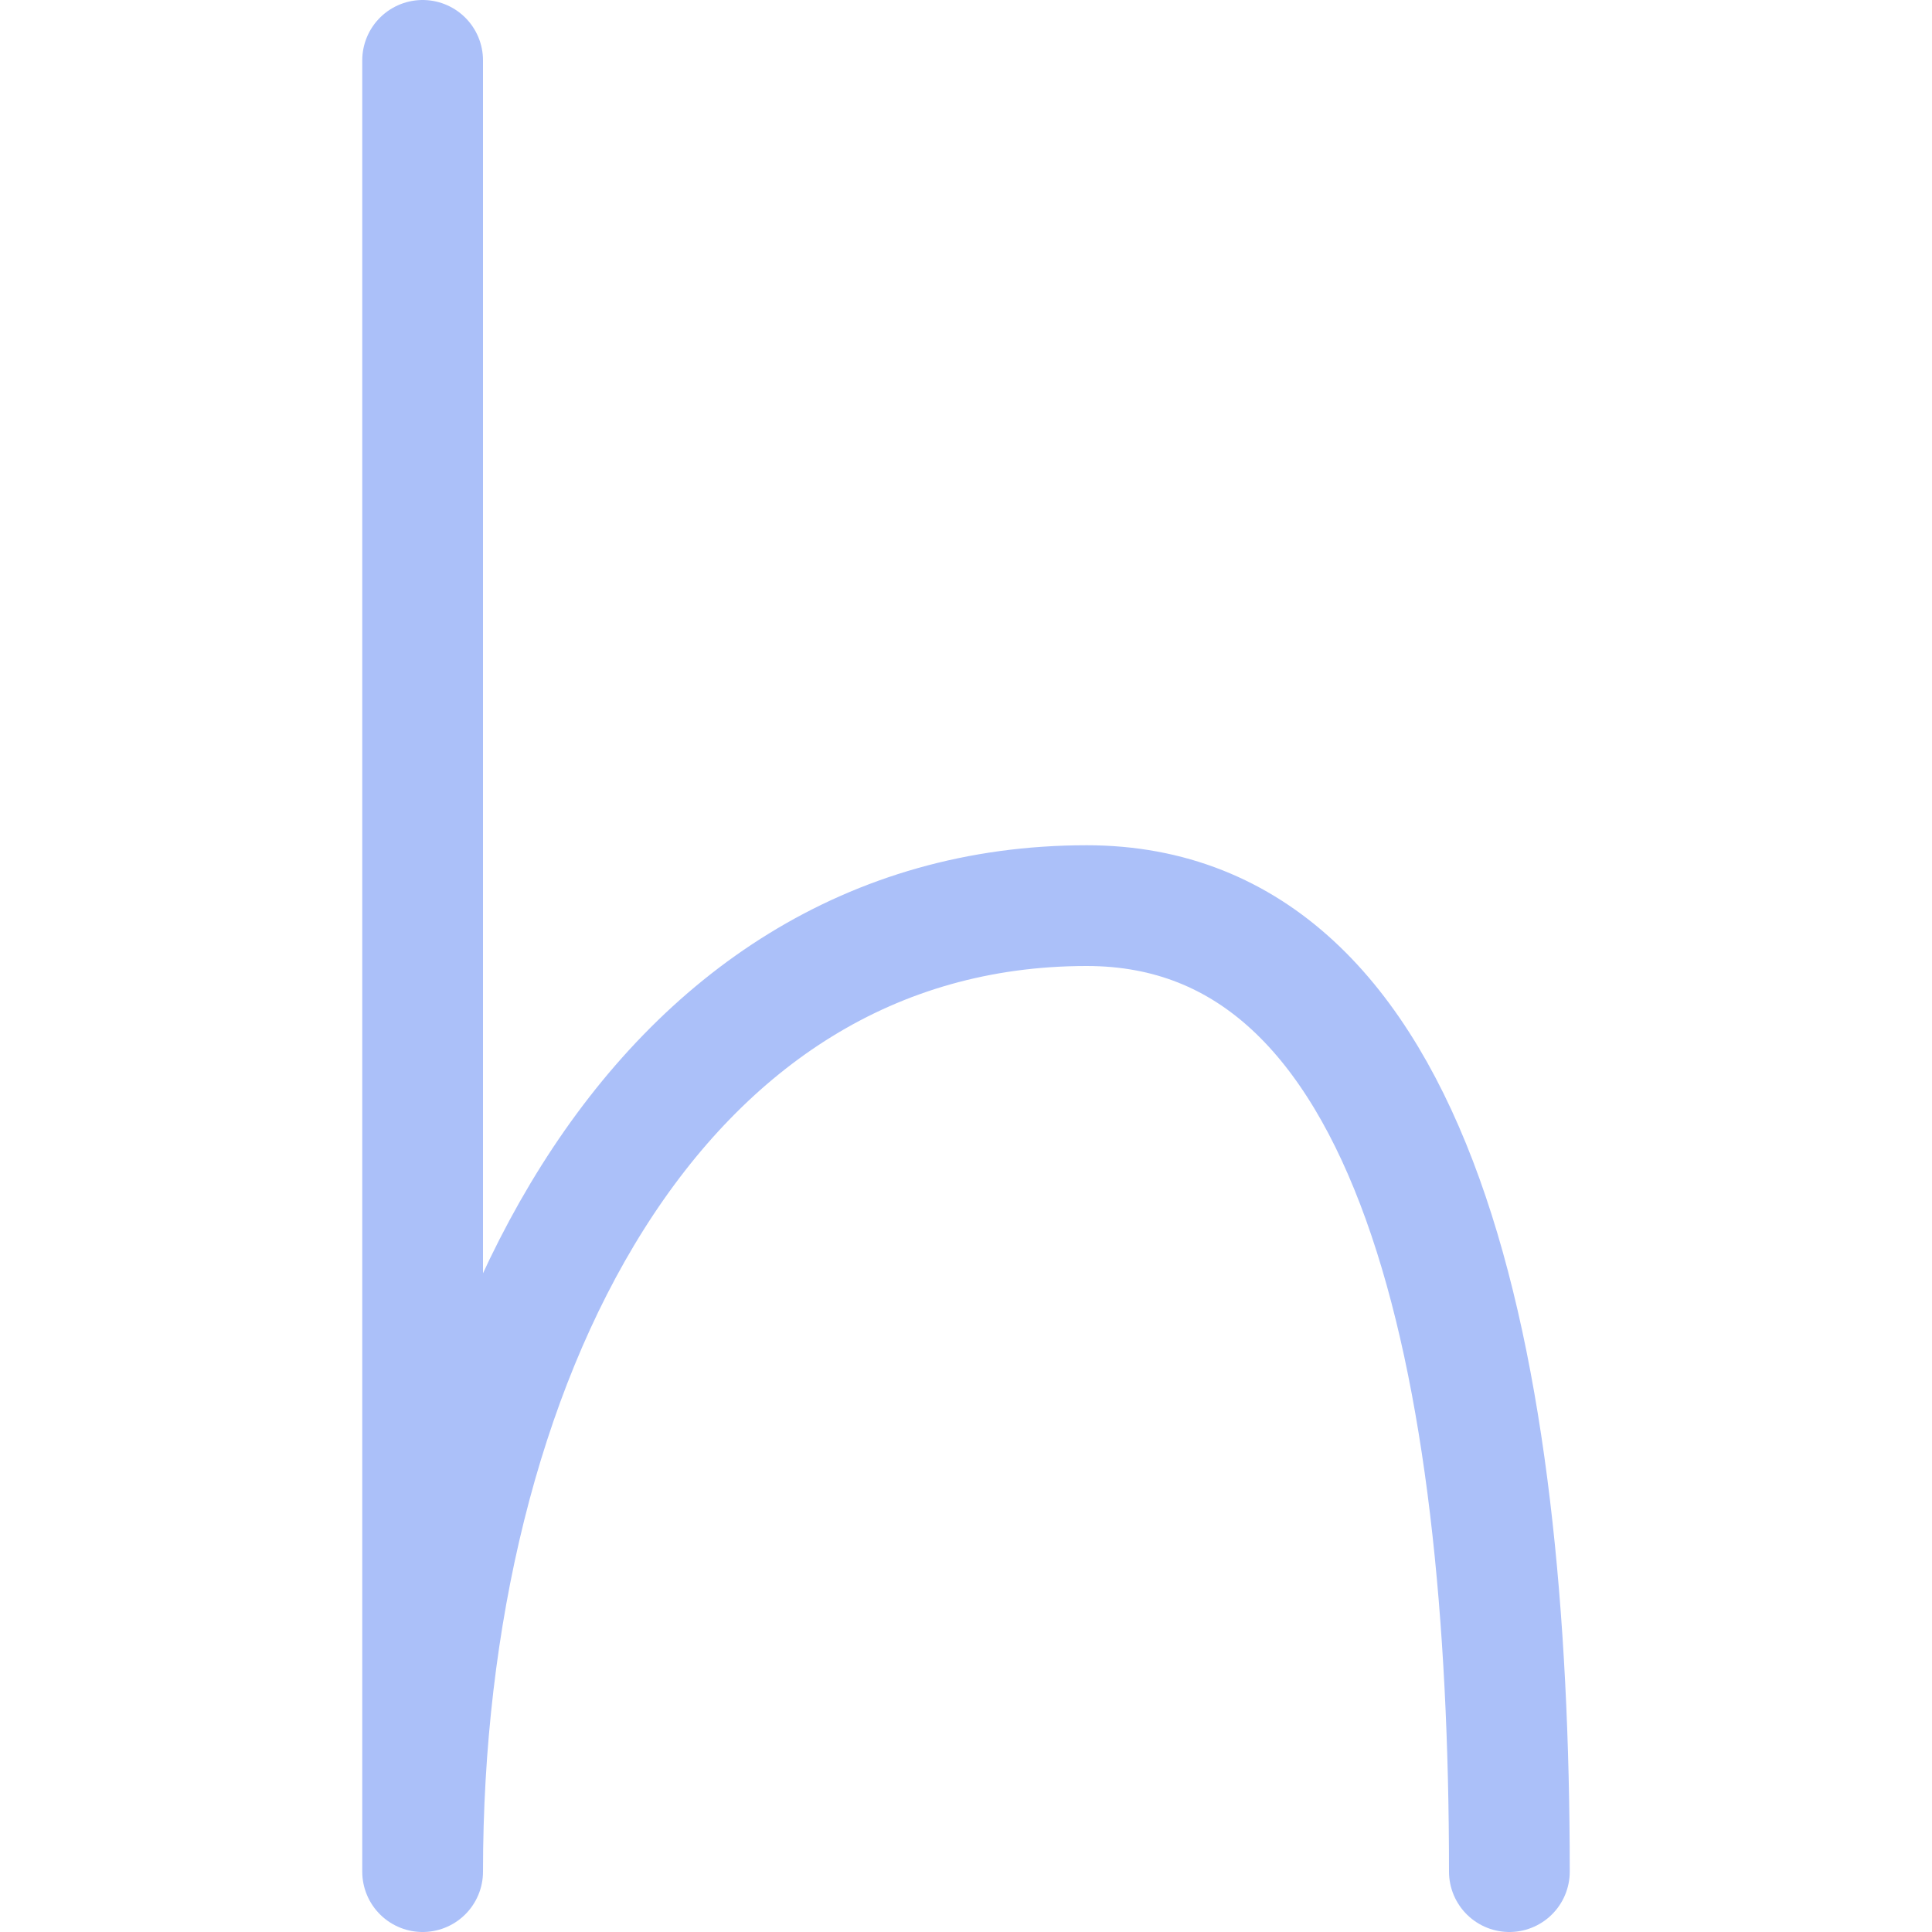
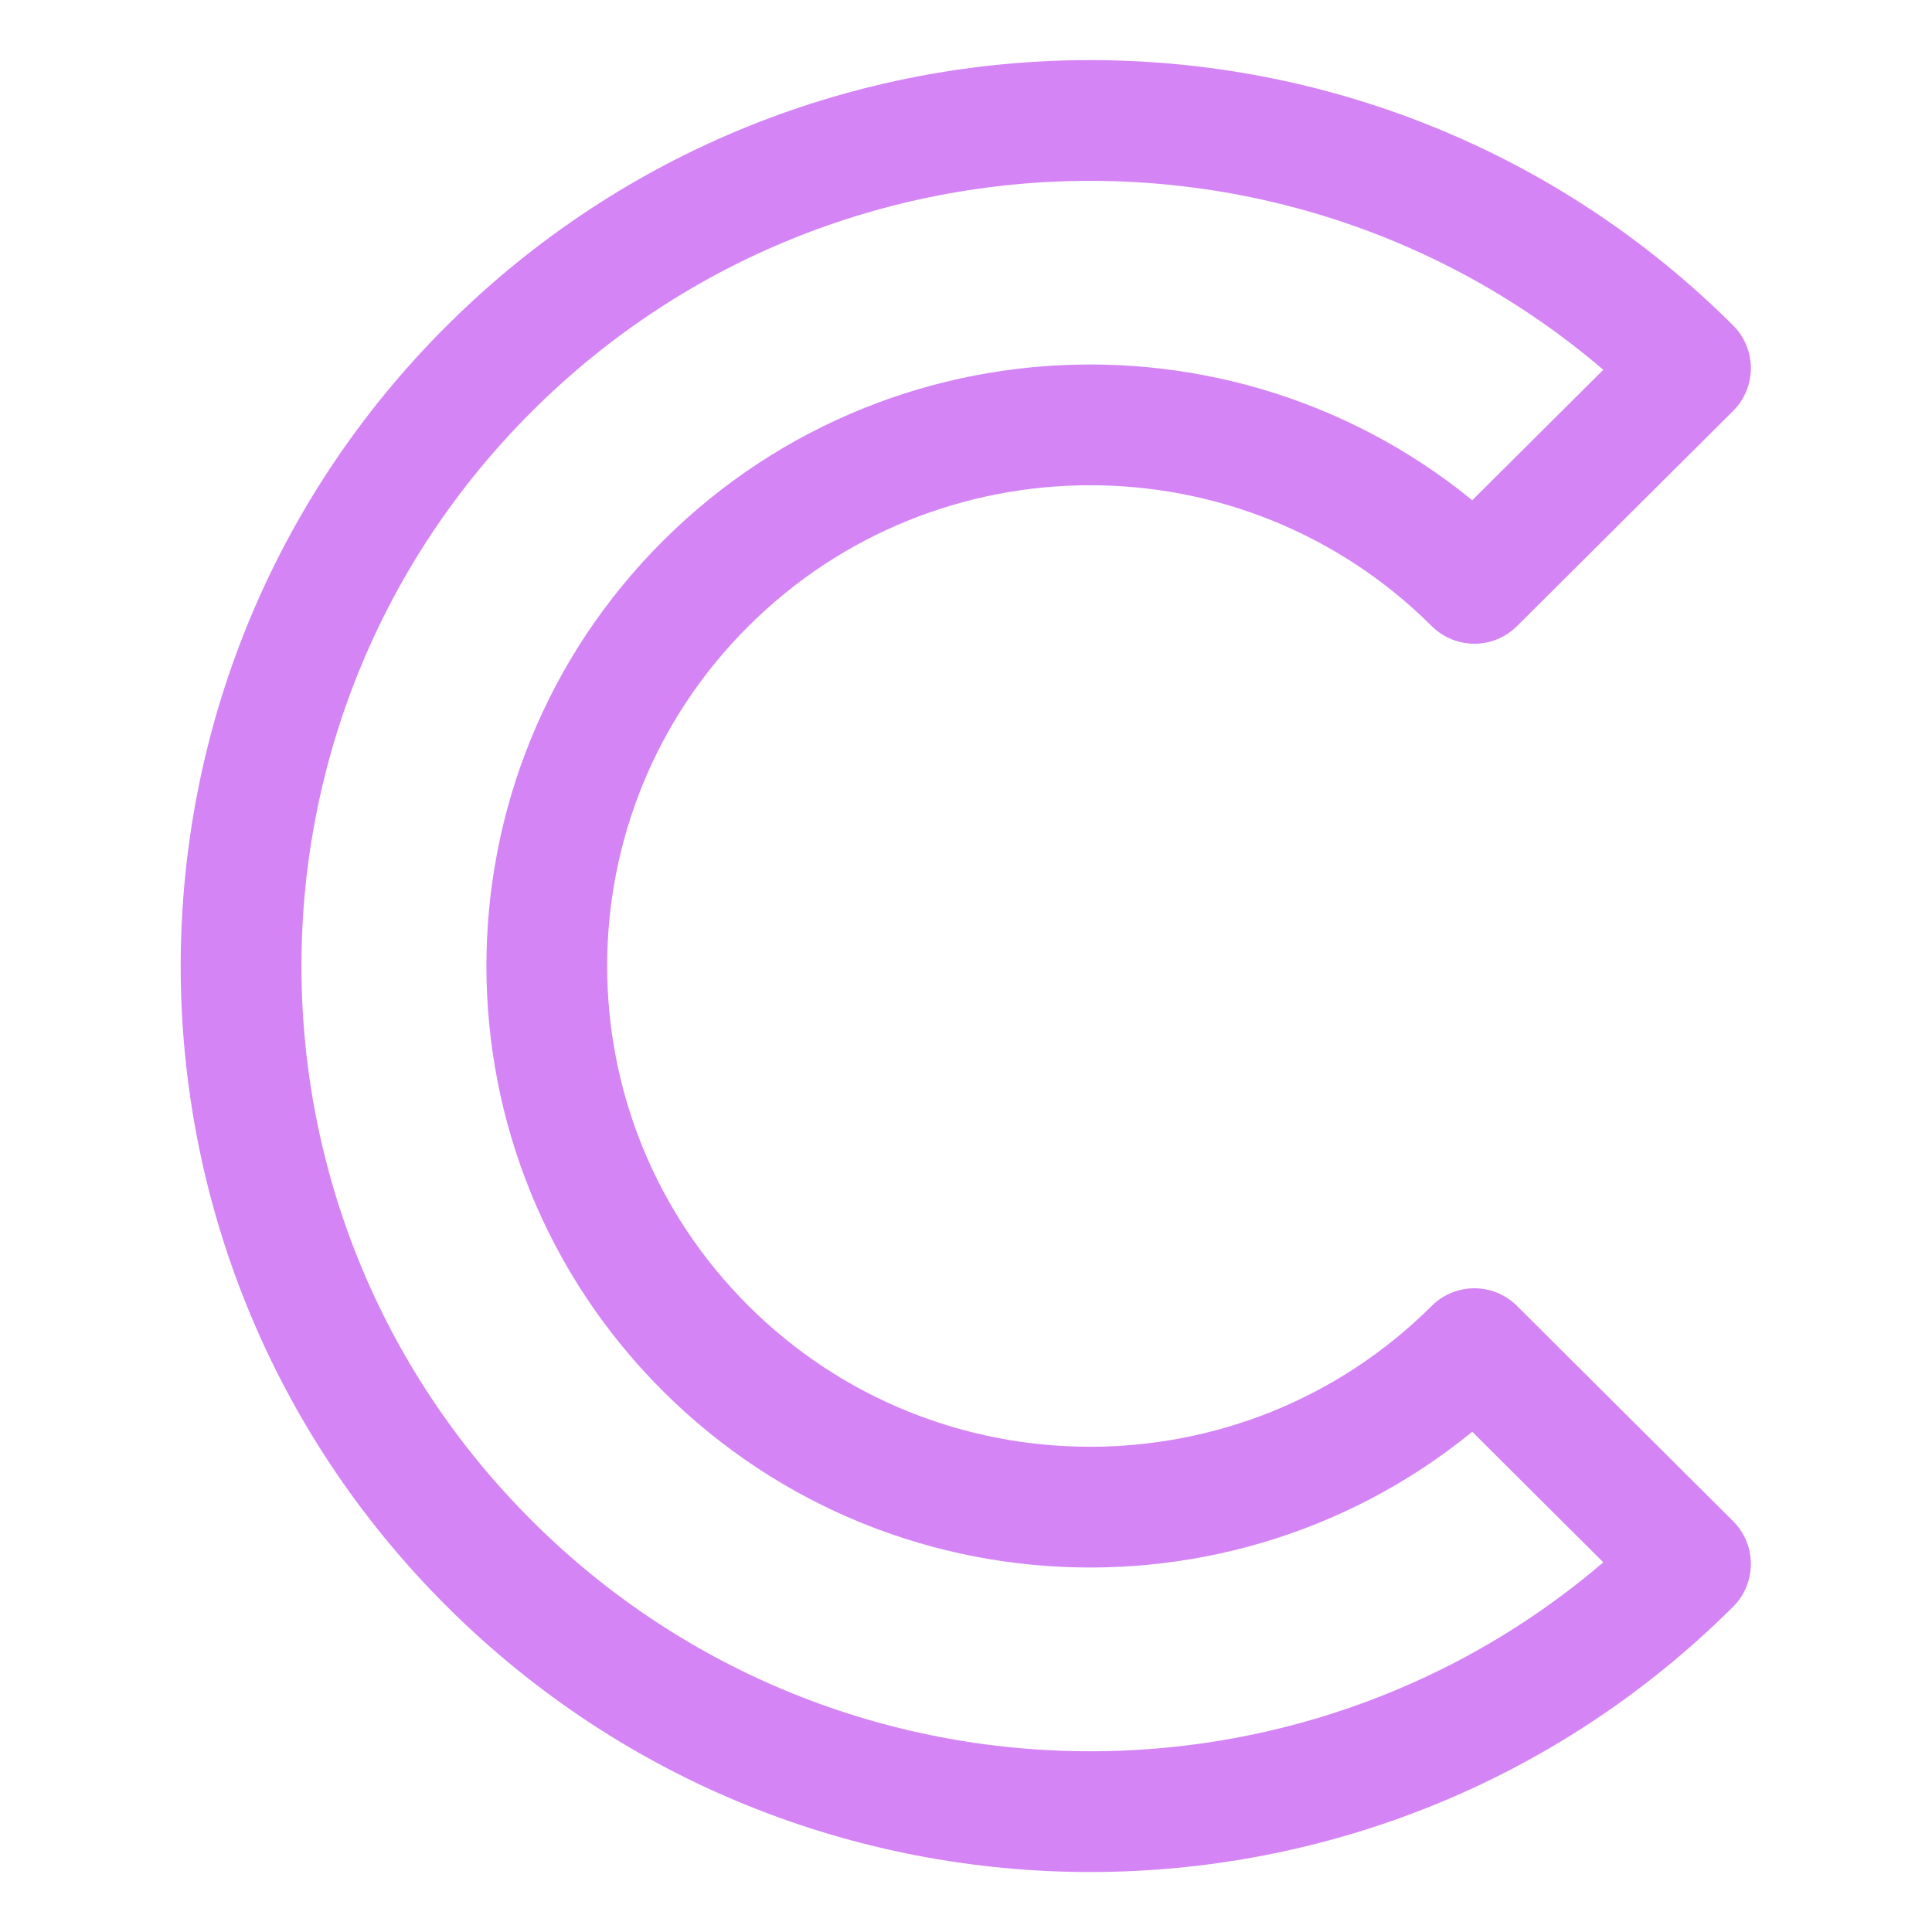
<svg xmlns="http://www.w3.org/2000/svg" width="16" height="16" viewBox="0 0 16 16">
-   <path fill="none" stroke="#abc0f9" stroke-linecap="round" stroke-linejoin="round" d="M12.5 15.5c0-4.19-.75-8-3.5-8-3.58 0-5.5 3.78-5.5 8V.5" />
+   <path fill="none" stroke="#d484f4" stroke-linecap="round" stroke-linejoin="round" d="m 4.056,12.952 c 2.746,2.735 7.198,2.735 9.944,0 l -1.79,-1.783 c -1.757,1.75 -4.607,1.75 -6.364,0 -1.757,-1.75 -1.757,-4.588 0,-6.338 1.757,-1.75 4.607,-1.75 6.364,0 l 0.895,-0.891 0.895,-0.891 c -2.746,-2.735 -7.198,-2.735 -9.944,0 -2.746,2.735 -2.746,7.169 2e-7,9.903 z" clip-rule="evenodd" />
</svg>
